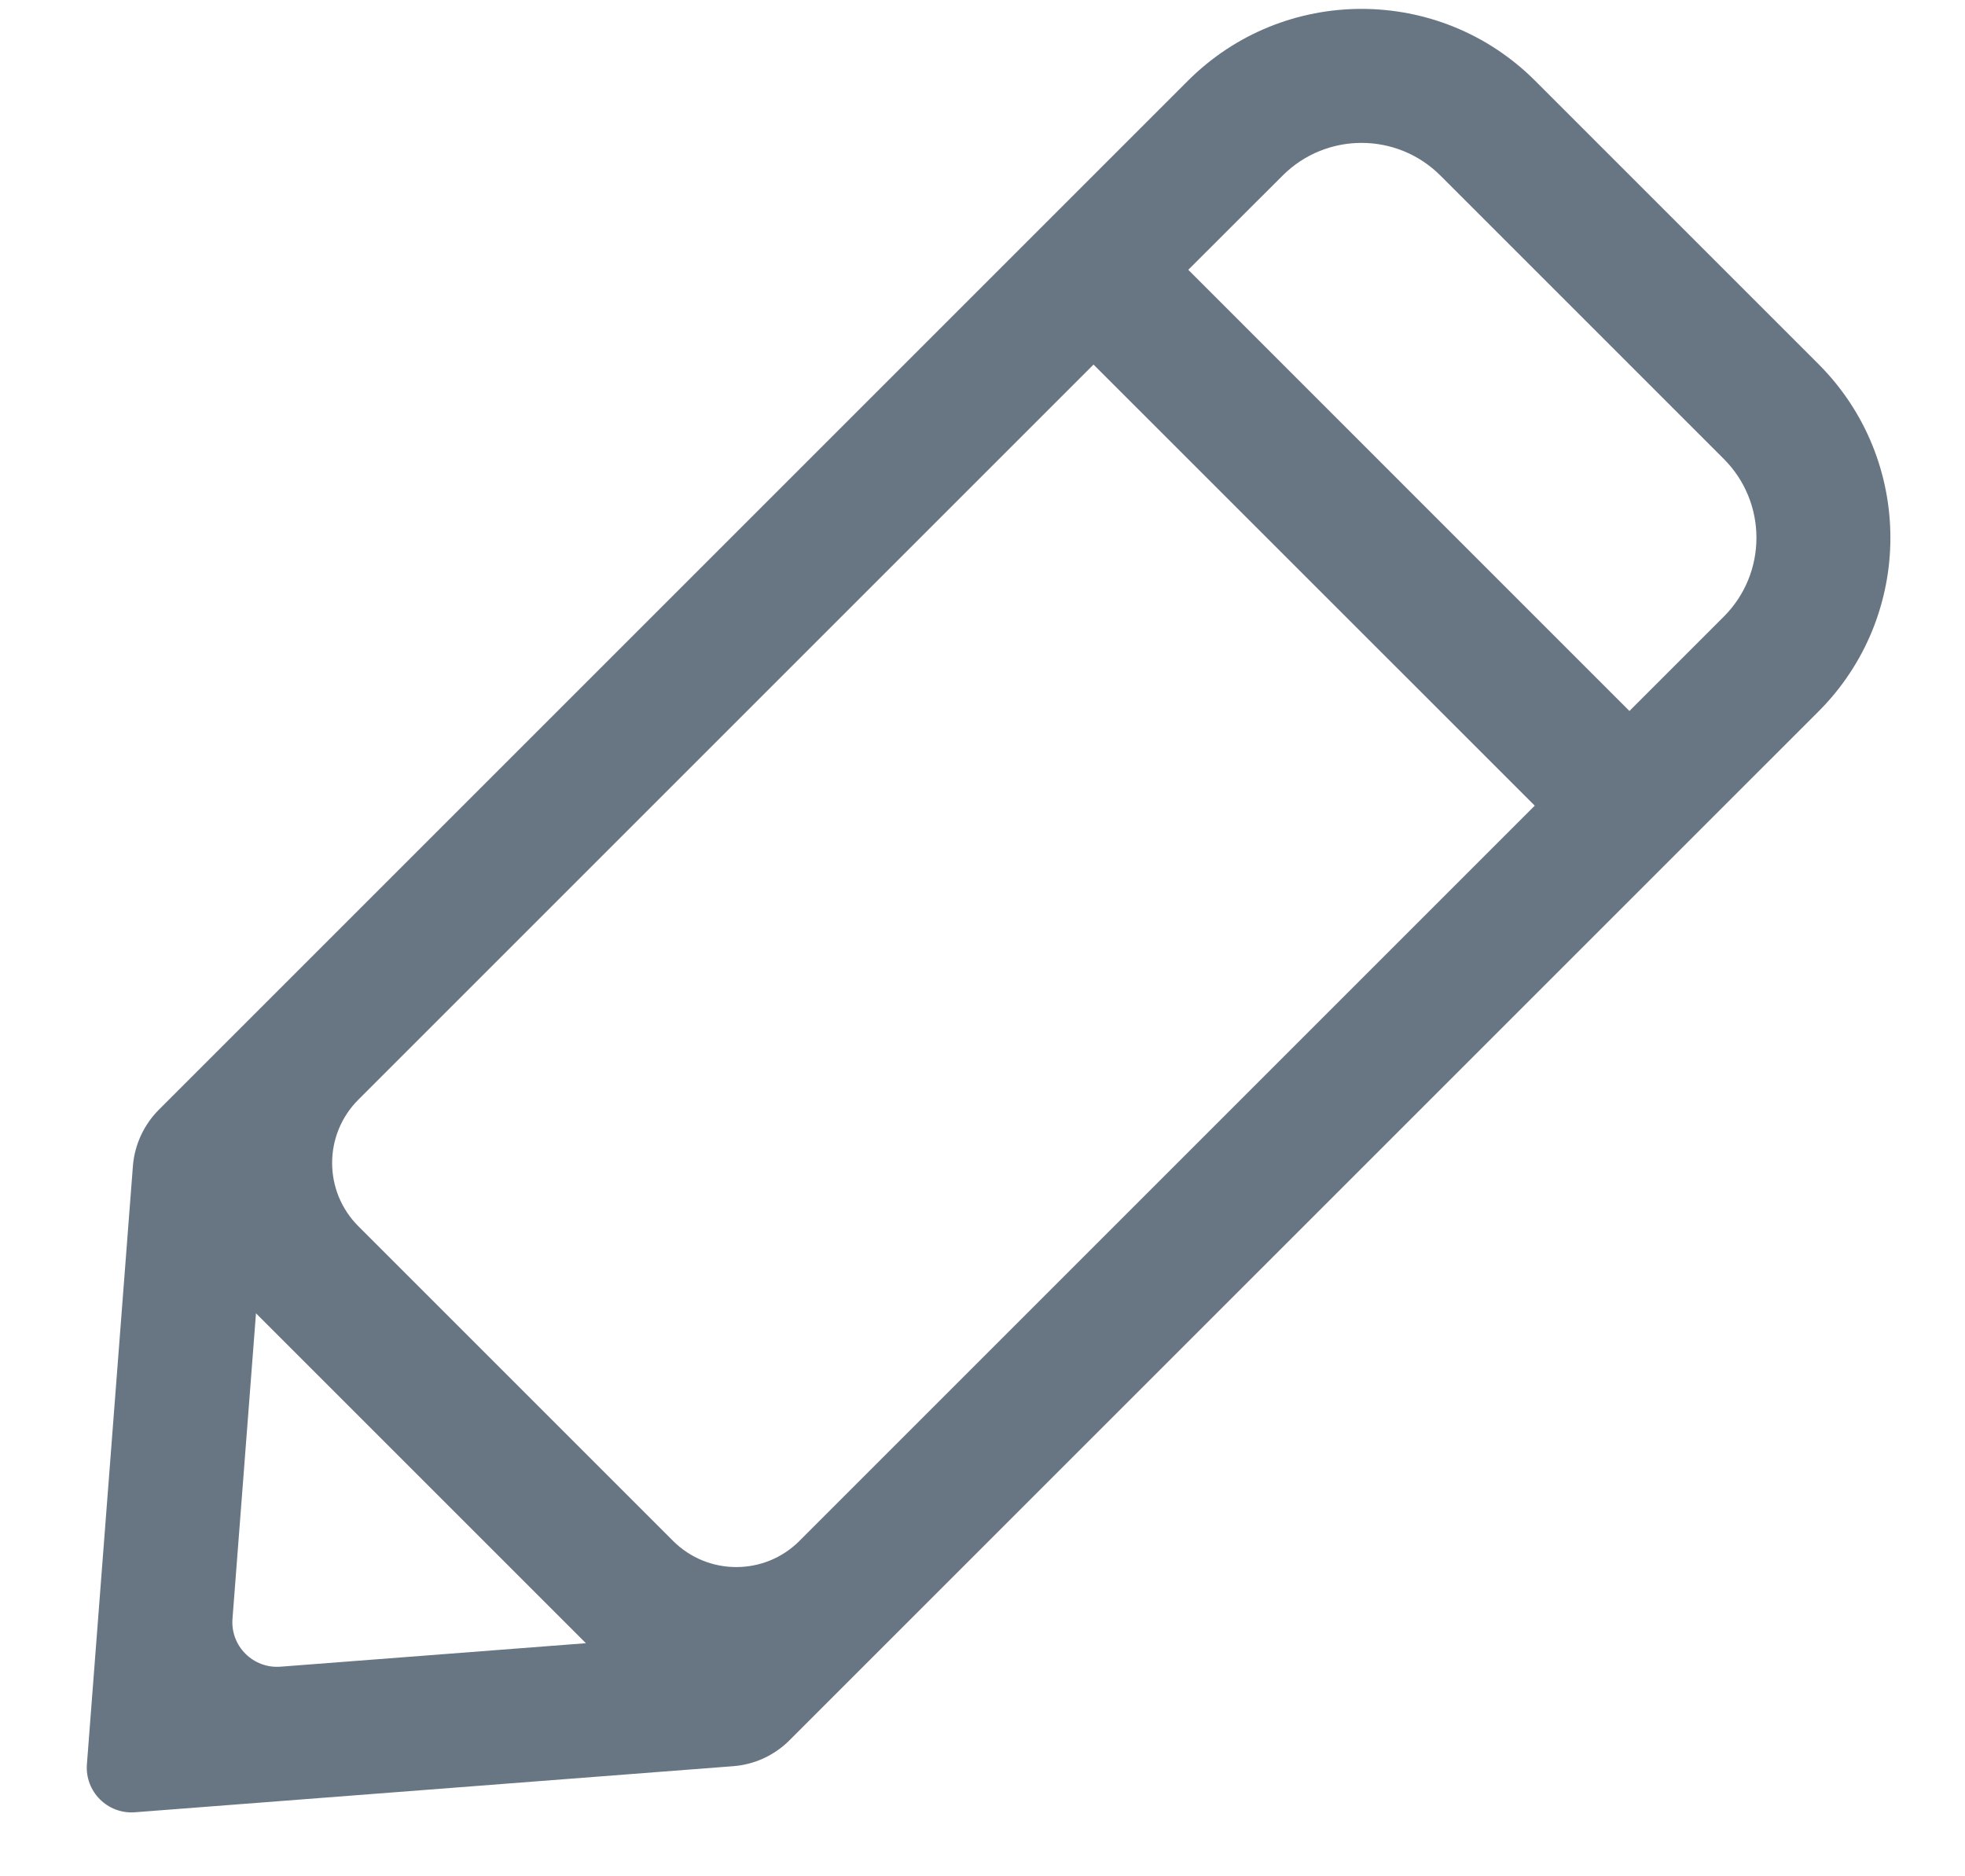
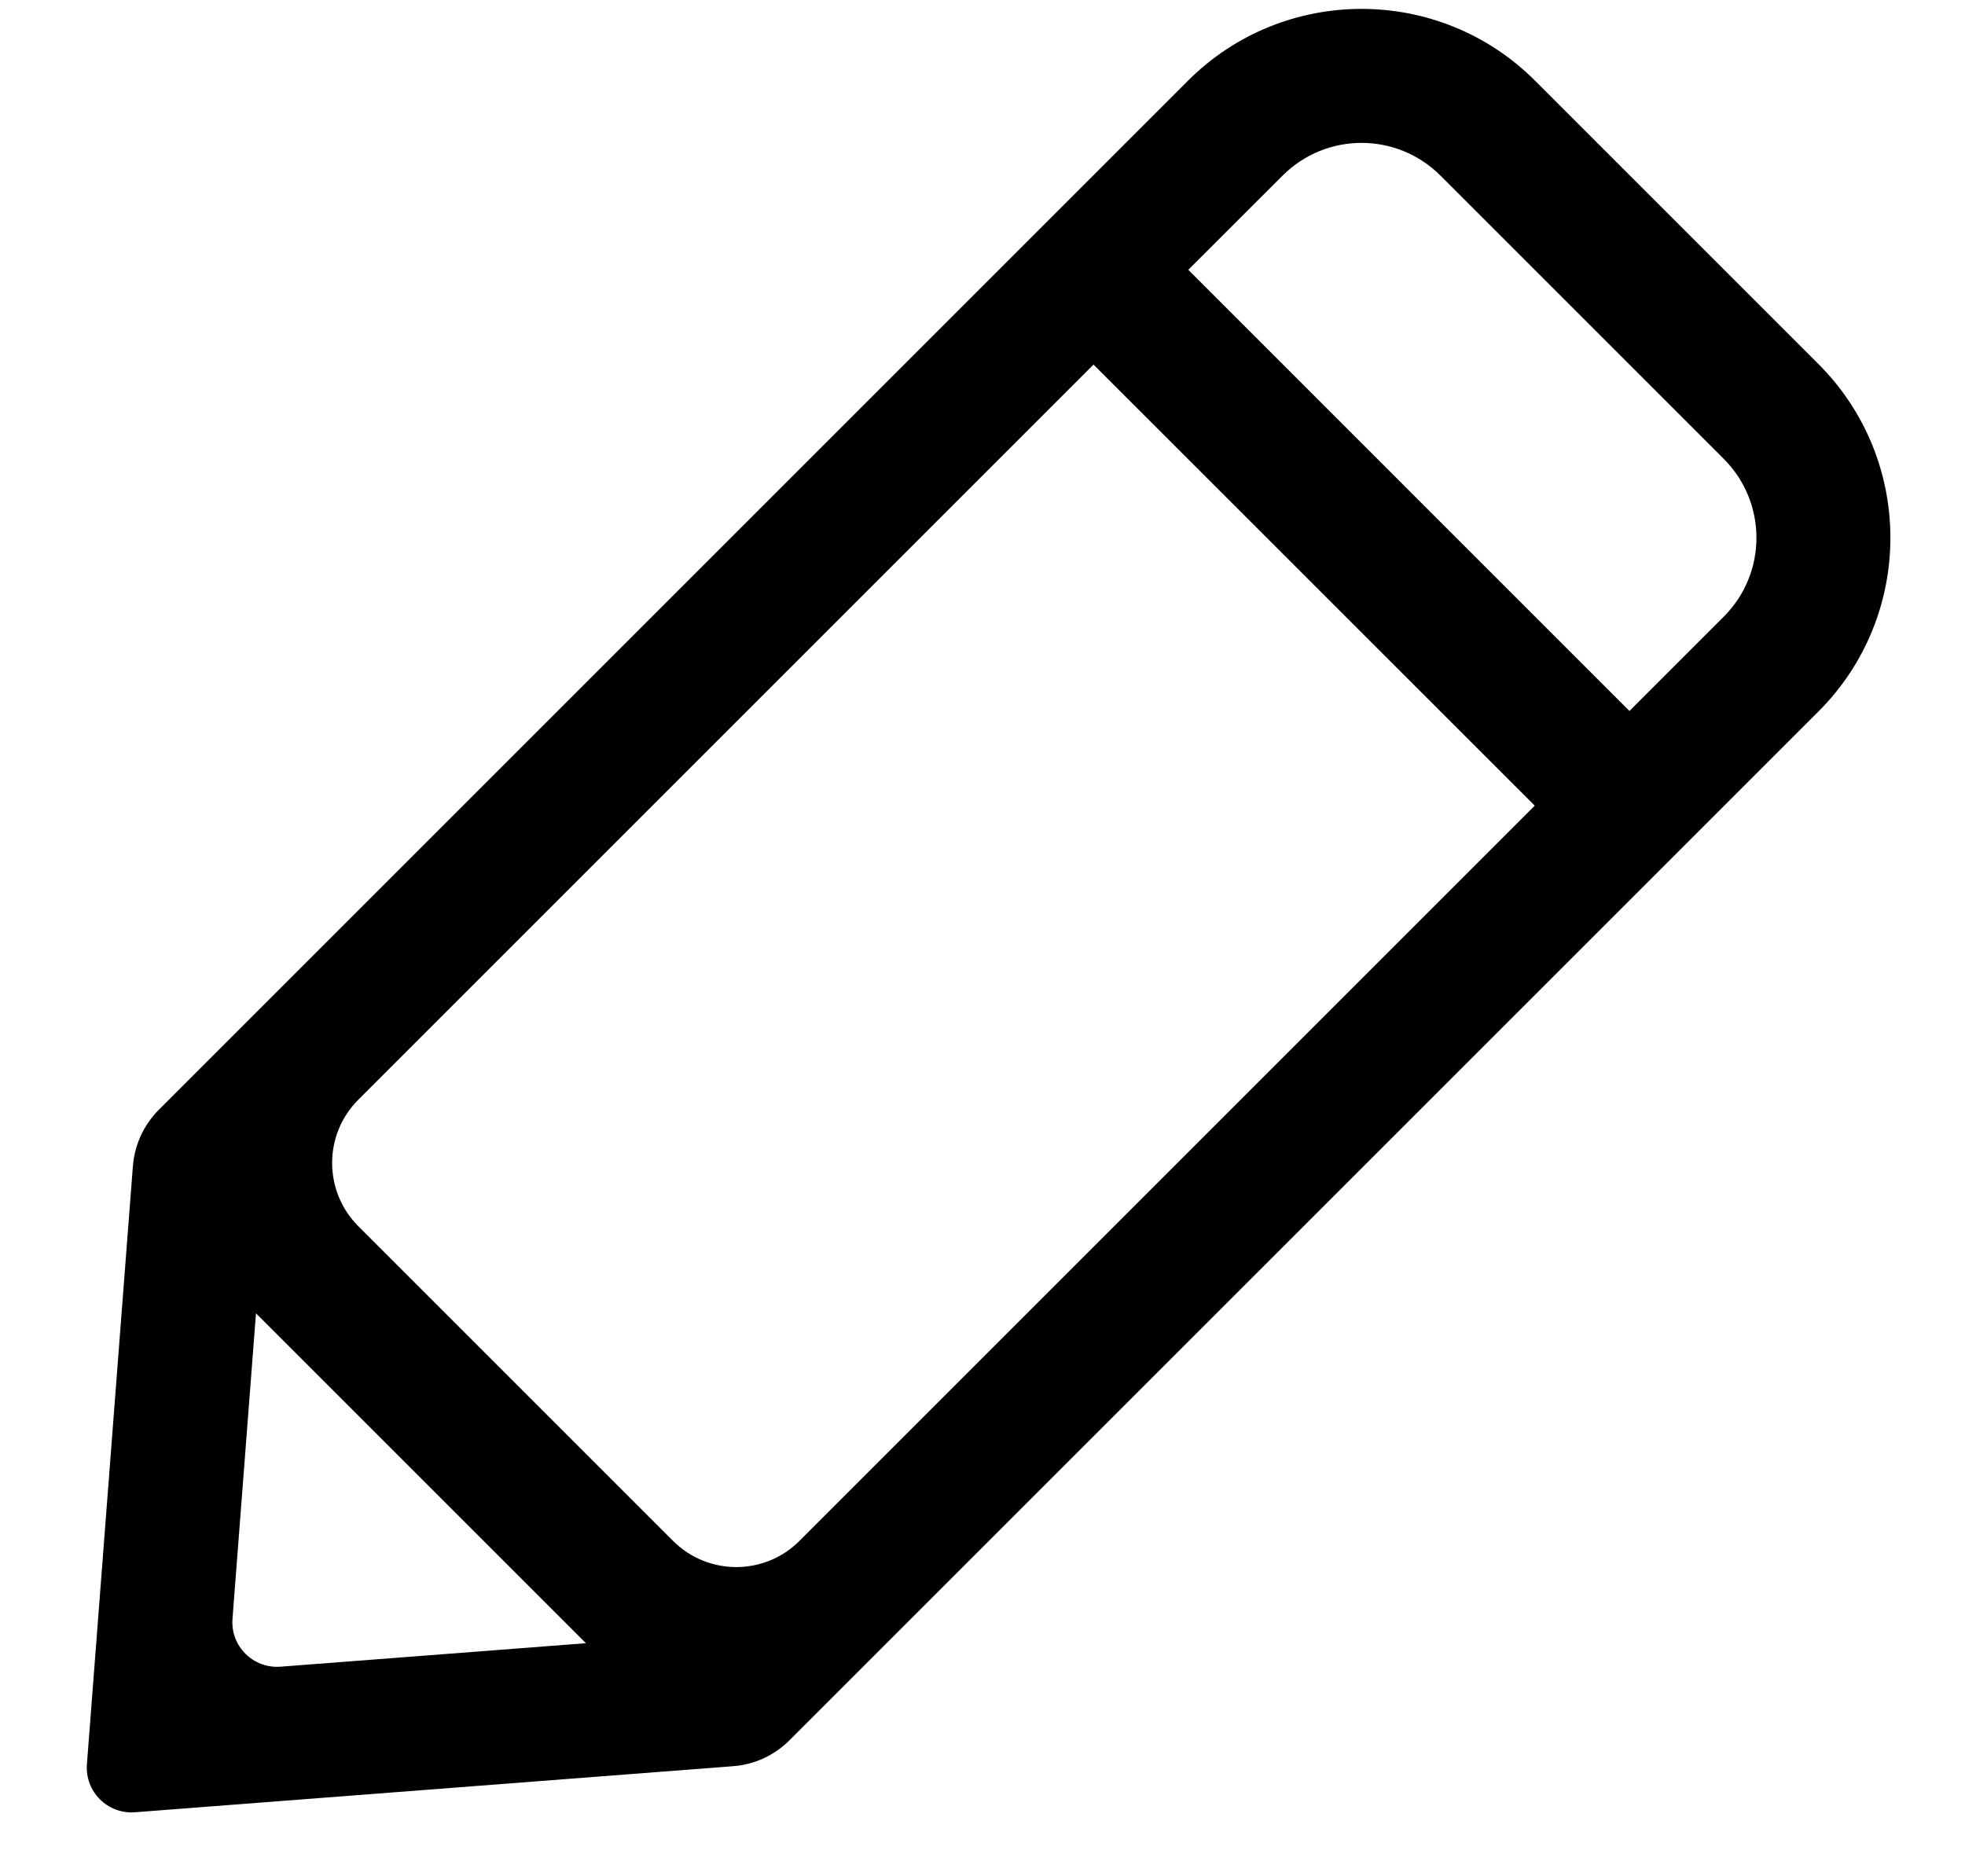
<svg xmlns="http://www.w3.org/2000/svg" width="22" height="21" viewBox="0 0 22 21" fill="none">
-   <path fill-rule="evenodd" clip-rule="evenodd" d="M13.299 0.905C14.373 -0.169 16.114 -0.169 17.188 0.905L20.36 4.077C21.433 5.151 21.433 6.892 20.36 7.966L8.839 19.486C8.67 19.655 8.447 19.758 8.209 19.776L1.51 20.292C1.204 20.315 0.95 20.06 0.973 19.755L1.488 13.056C1.507 12.818 1.61 12.595 1.778 12.426L13.299 0.905ZM16.127 1.966C15.639 1.478 14.848 1.478 14.36 1.966L13.304 3.021L18.243 7.961L19.299 6.905C19.787 6.417 19.787 5.626 19.299 5.138L16.127 1.966ZM17.183 9.021L12.243 4.082L4.011 12.314C3.621 12.705 3.621 13.338 4.011 13.729L7.536 17.254C7.927 17.644 8.56 17.644 8.95 17.254L17.183 9.021ZM6.56 18.399L2.866 14.705L2.603 18.125C2.579 18.431 2.834 18.685 3.14 18.662L6.56 18.399Z" fill="#687684" />
+   <path fill-rule="evenodd" clip-rule="evenodd" d="M13.299 0.905C14.373 -0.169 16.114 -0.169 17.188 0.905L20.36 4.077C21.433 5.151 21.433 6.892 20.36 7.966L8.839 19.486C8.67 19.655 8.447 19.758 8.209 19.776L1.51 20.292C1.204 20.315 0.95 20.06 0.973 19.755L1.488 13.056C1.507 12.818 1.61 12.595 1.778 12.426L13.299 0.905ZM16.127 1.966C15.639 1.478 14.848 1.478 14.36 1.966L13.304 3.021L18.243 7.961L19.299 6.905C19.787 6.417 19.787 5.626 19.299 5.138L16.127 1.966ZM17.183 9.021L12.243 4.082L4.011 12.314C3.621 12.705 3.621 13.338 4.011 13.729L7.536 17.254C7.927 17.644 8.56 17.644 8.95 17.254L17.183 9.021ZM6.56 18.399L2.866 14.705L2.603 18.125C2.579 18.431 2.834 18.685 3.14 18.662L6.56 18.399Z" fill="#000000" />
</svg>
